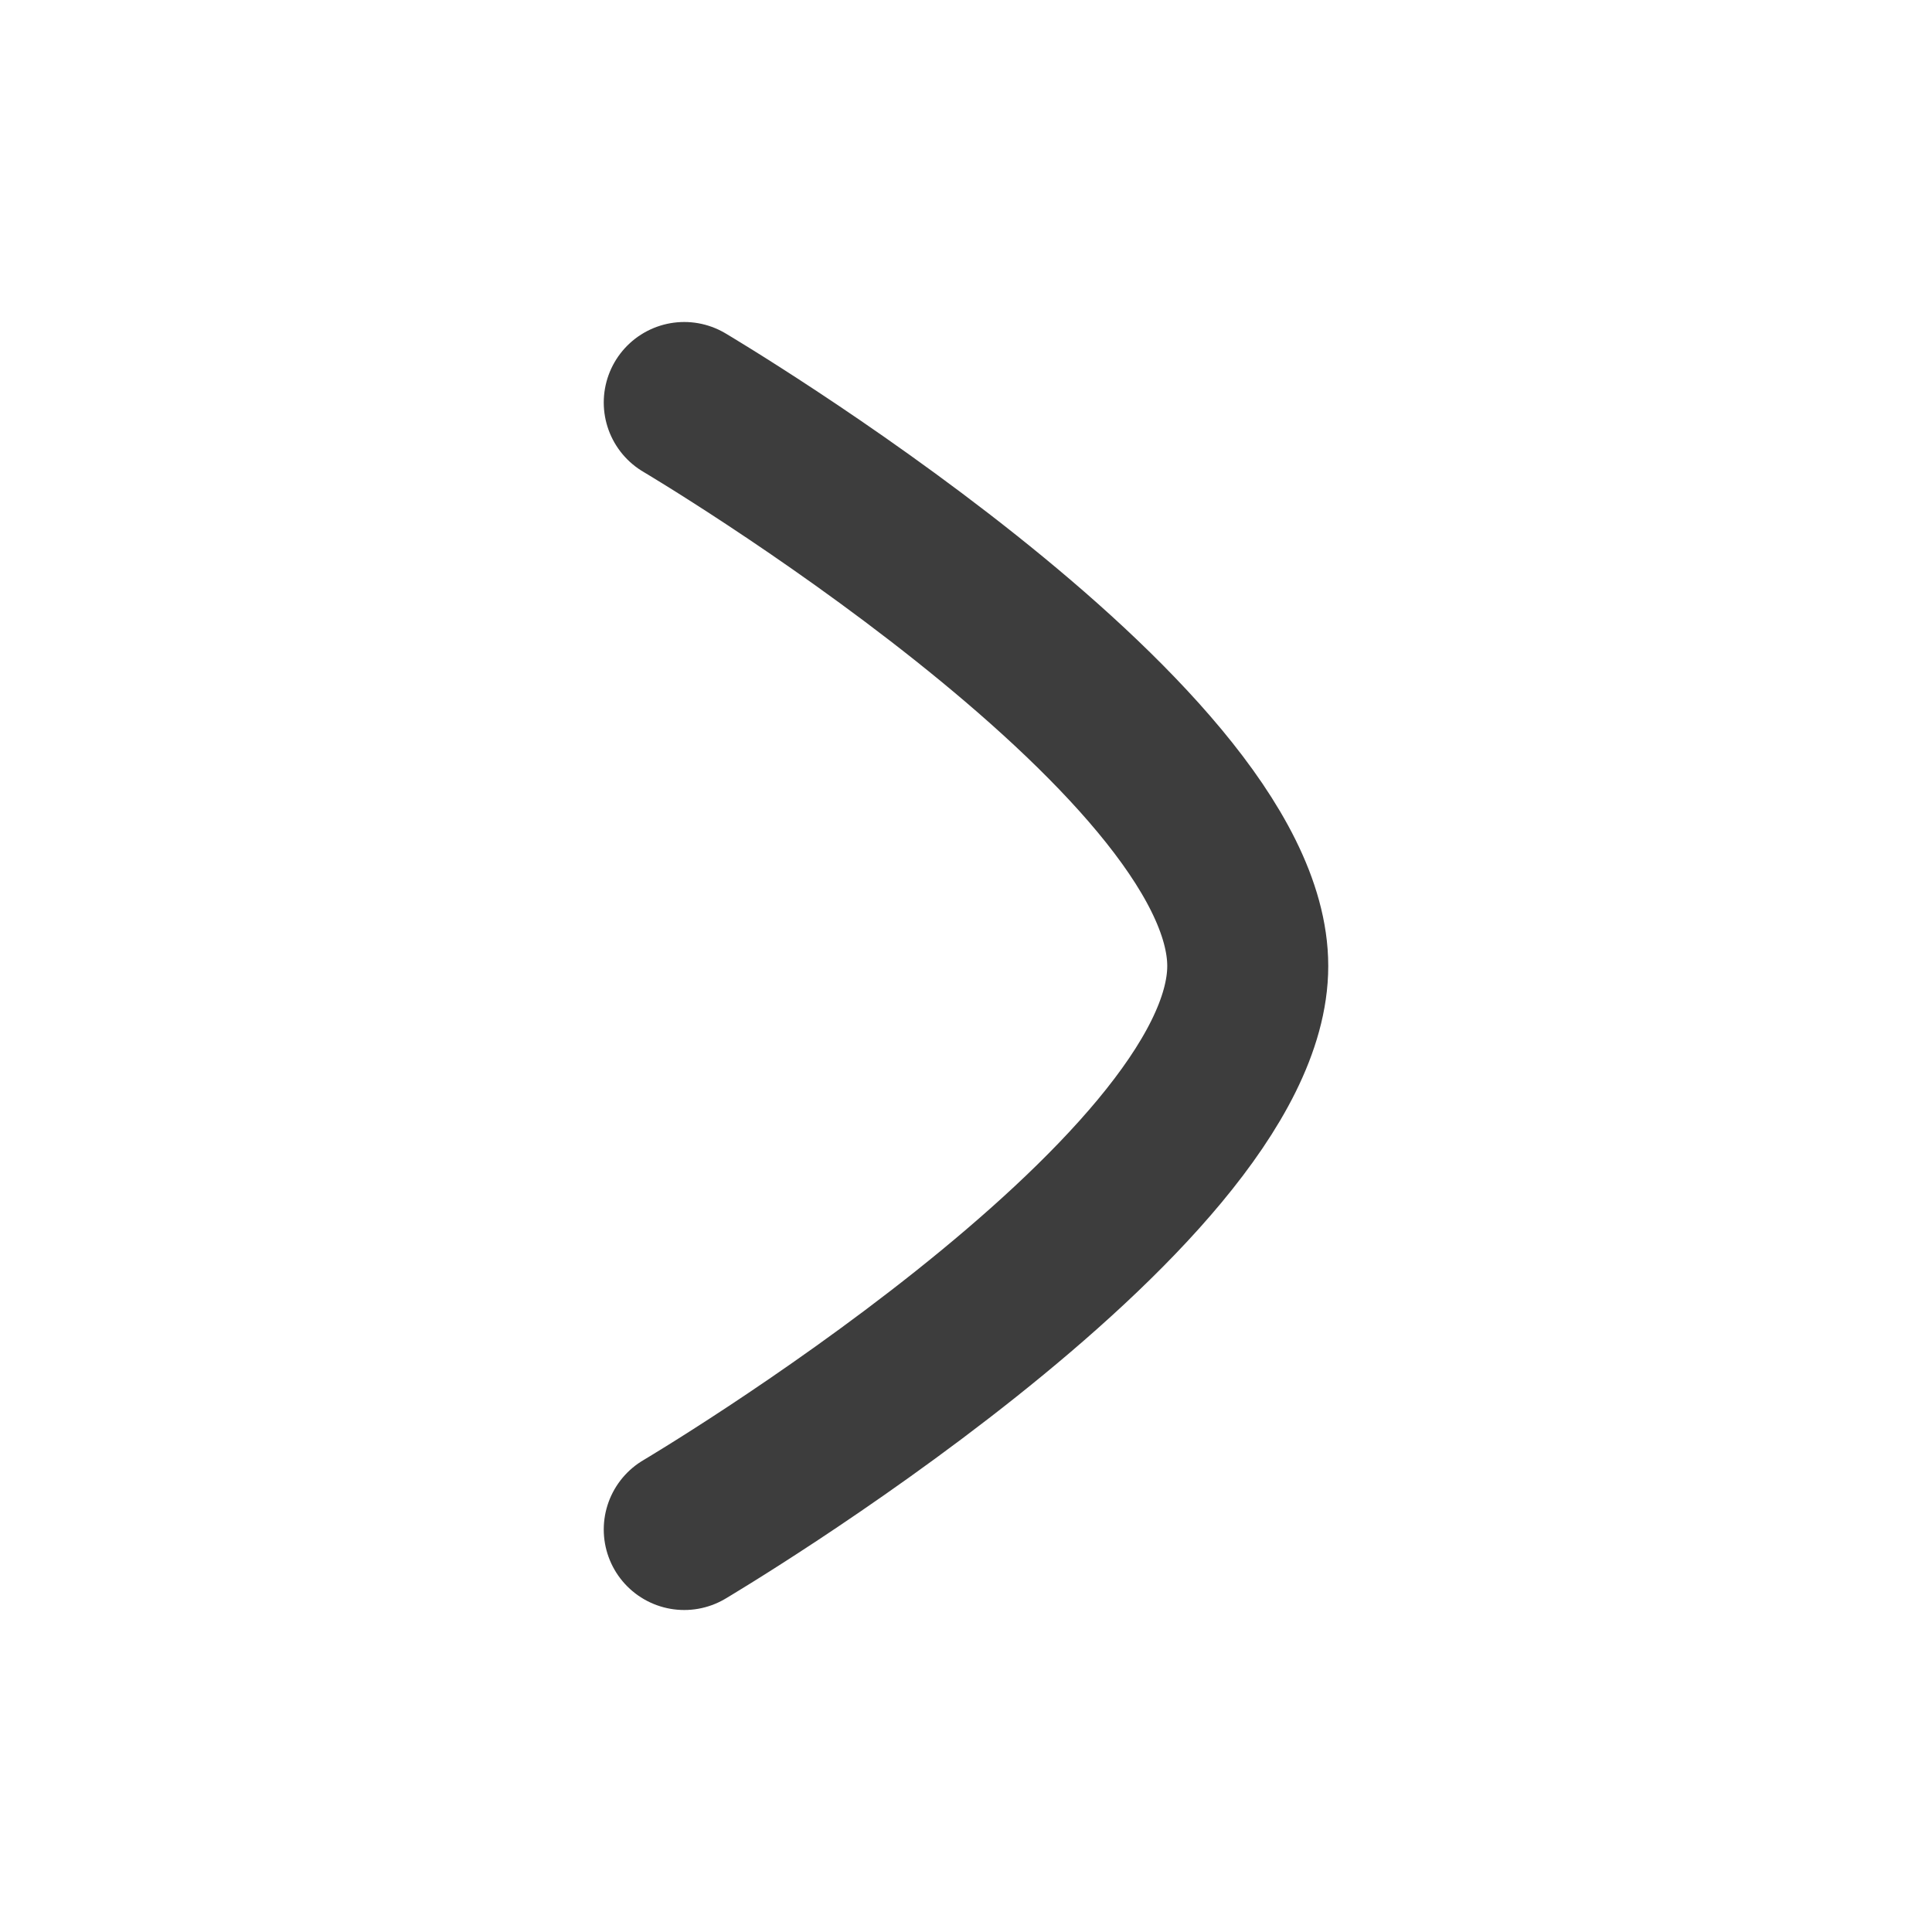
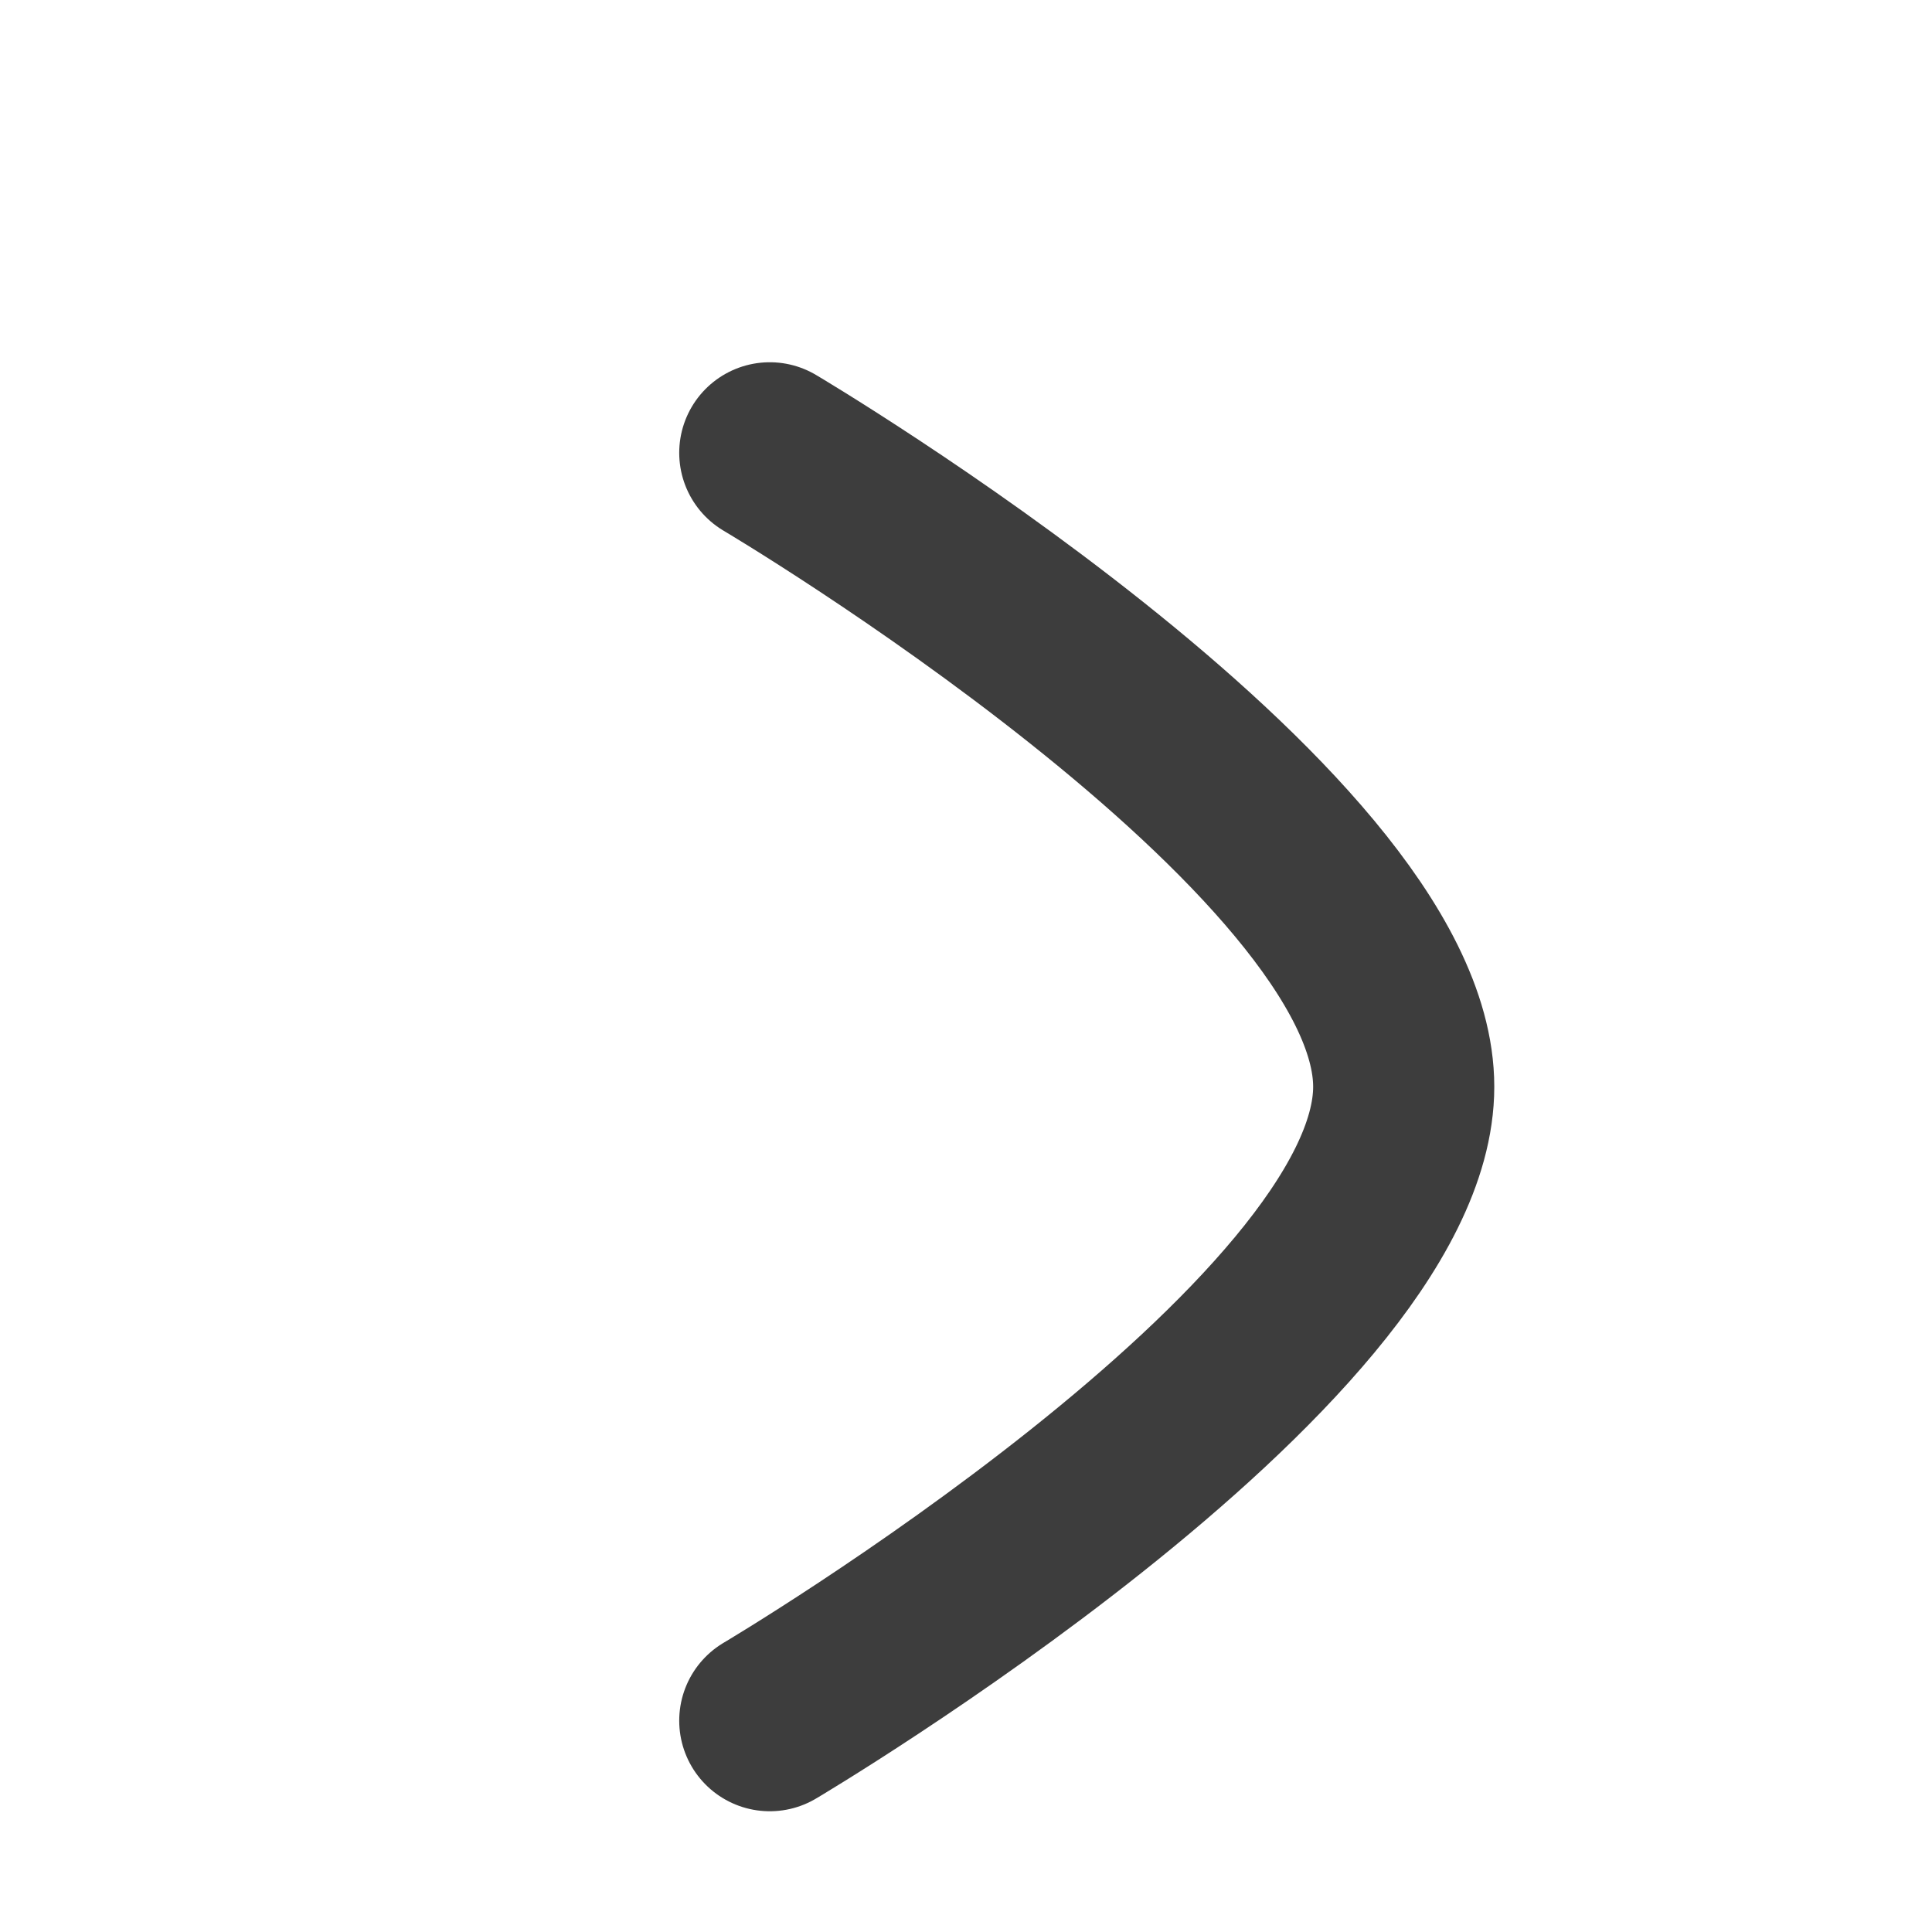
- <svg xmlns="http://www.w3.org/2000/svg" width="18" height="18" viewBox="0 0 18 18" fill="none">
+ <svg xmlns="http://www.w3.org/2000/svg" width="13" height="13" viewBox="0 0 16 16" fill="none">
  <path d="M6.375 3.75C6.375 3.75 11.625 6.858 11.625 9C11.625 11.141 6.375 14.25 6.375 14.25" stroke="#3D3D3D" stroke-width="1.5" stroke-linecap="round" stroke-linejoin="round" />
</svg>
